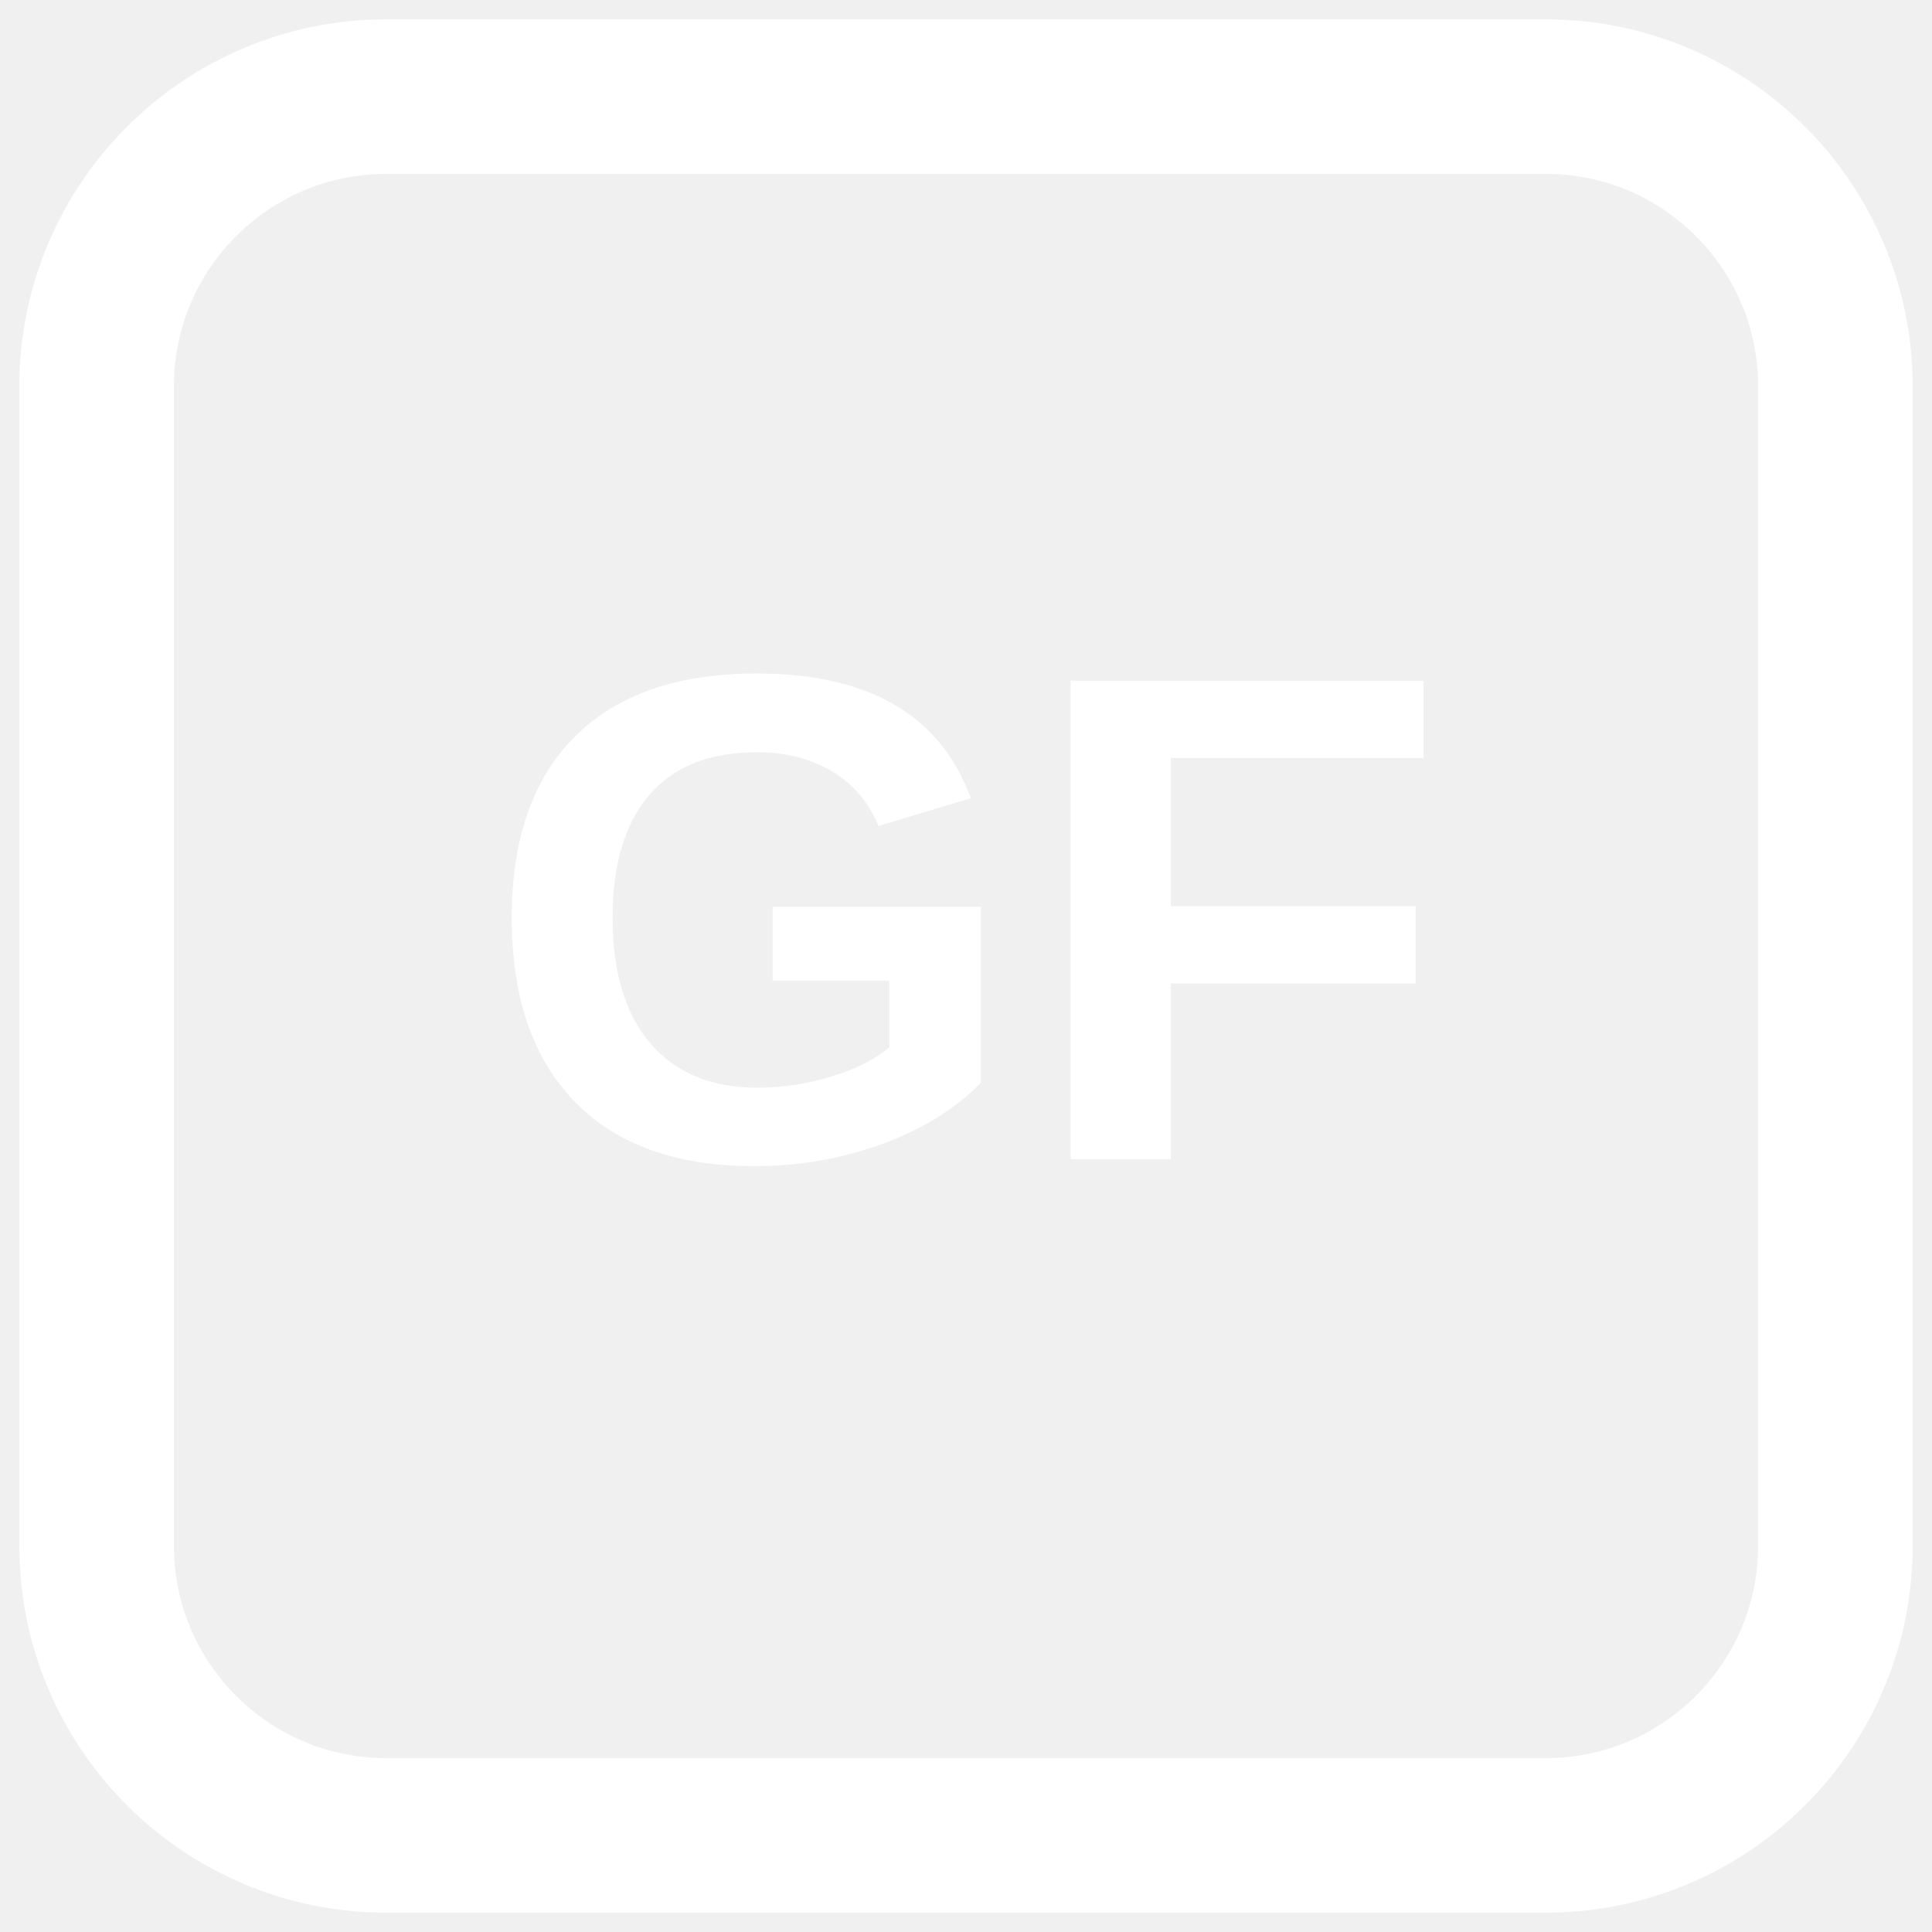
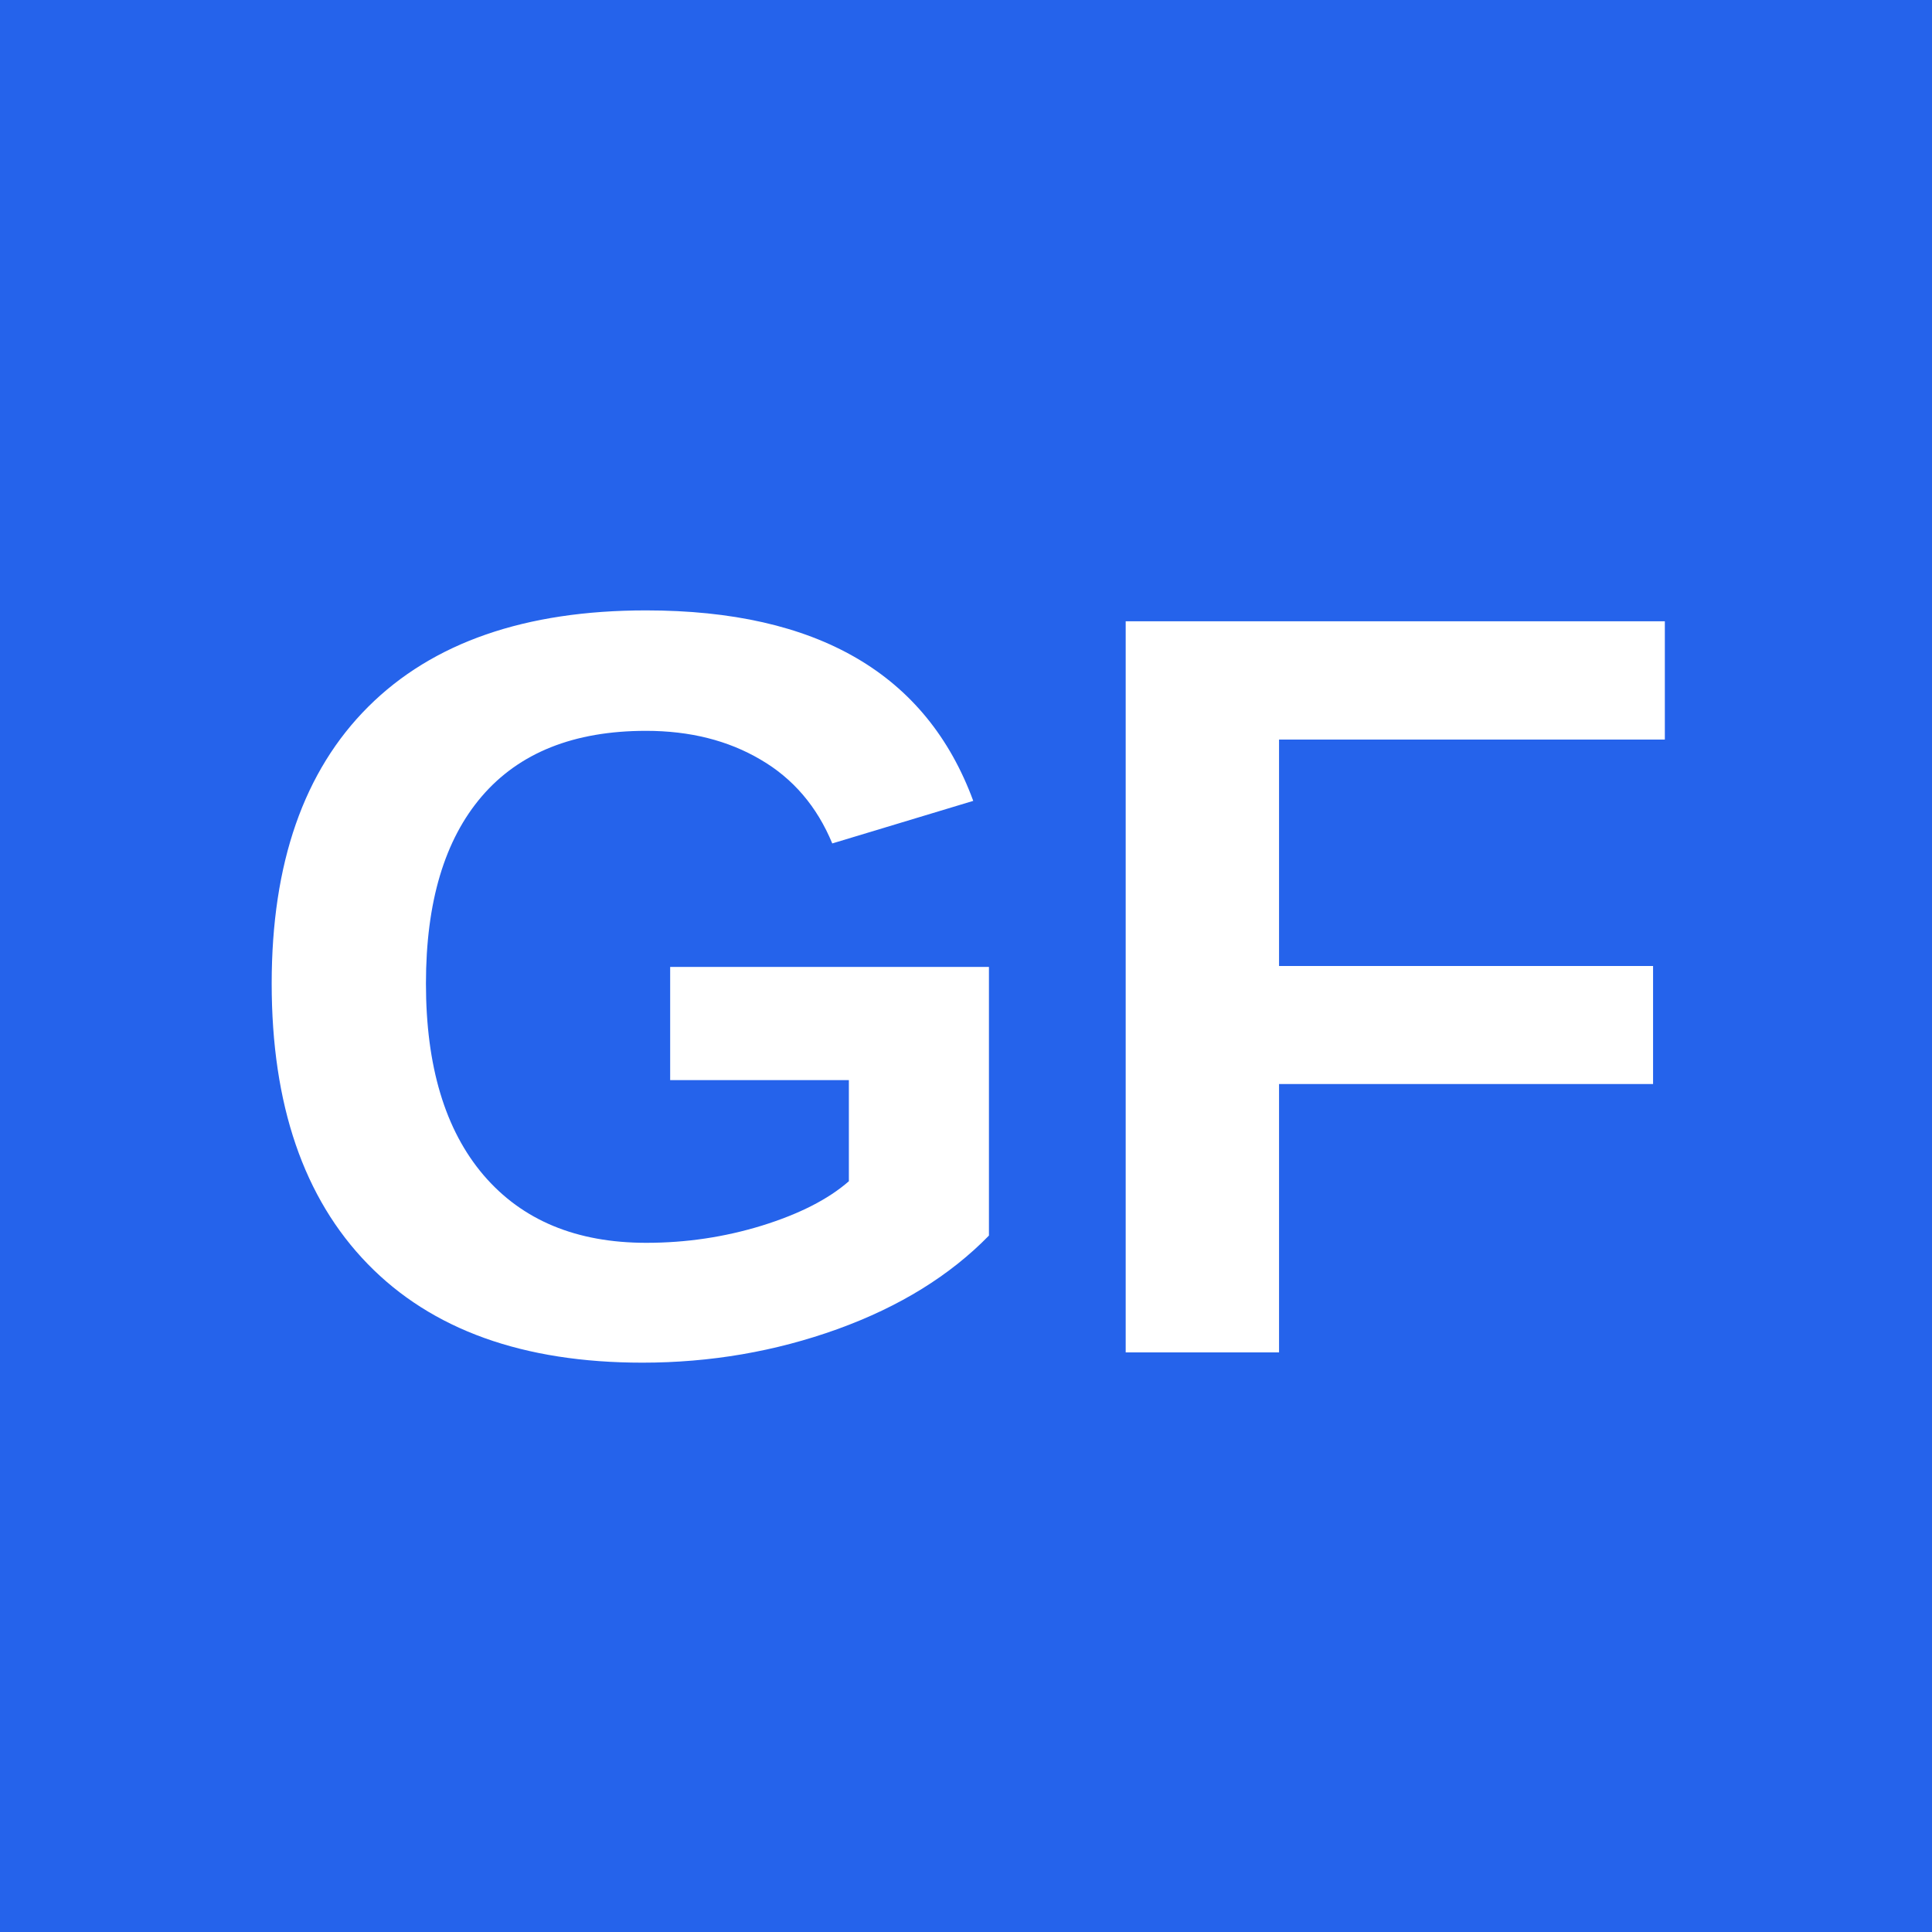
<svg xmlns="http://www.w3.org/2000/svg" viewBox="0 0 100 100">
-   <rect x="5" y="5" width="90" height="90" rx="15" ry="15" fill="none" stroke="white" stroke-width="8" />
-   <text x="50" y="60" font-family="Arial, sans-serif" font-weight="bold" font-size="36" fill="white" text-anchor="middle">GF</text>
+   <rect x="0" y="0" width="100" height="100" fill="#2563EB" />
+   <text x="50" y="70" font-family="Arial, sans-serif" font-weight="bold" font-size="55" fill="white" text-anchor="middle">GF</text>
</svg>
